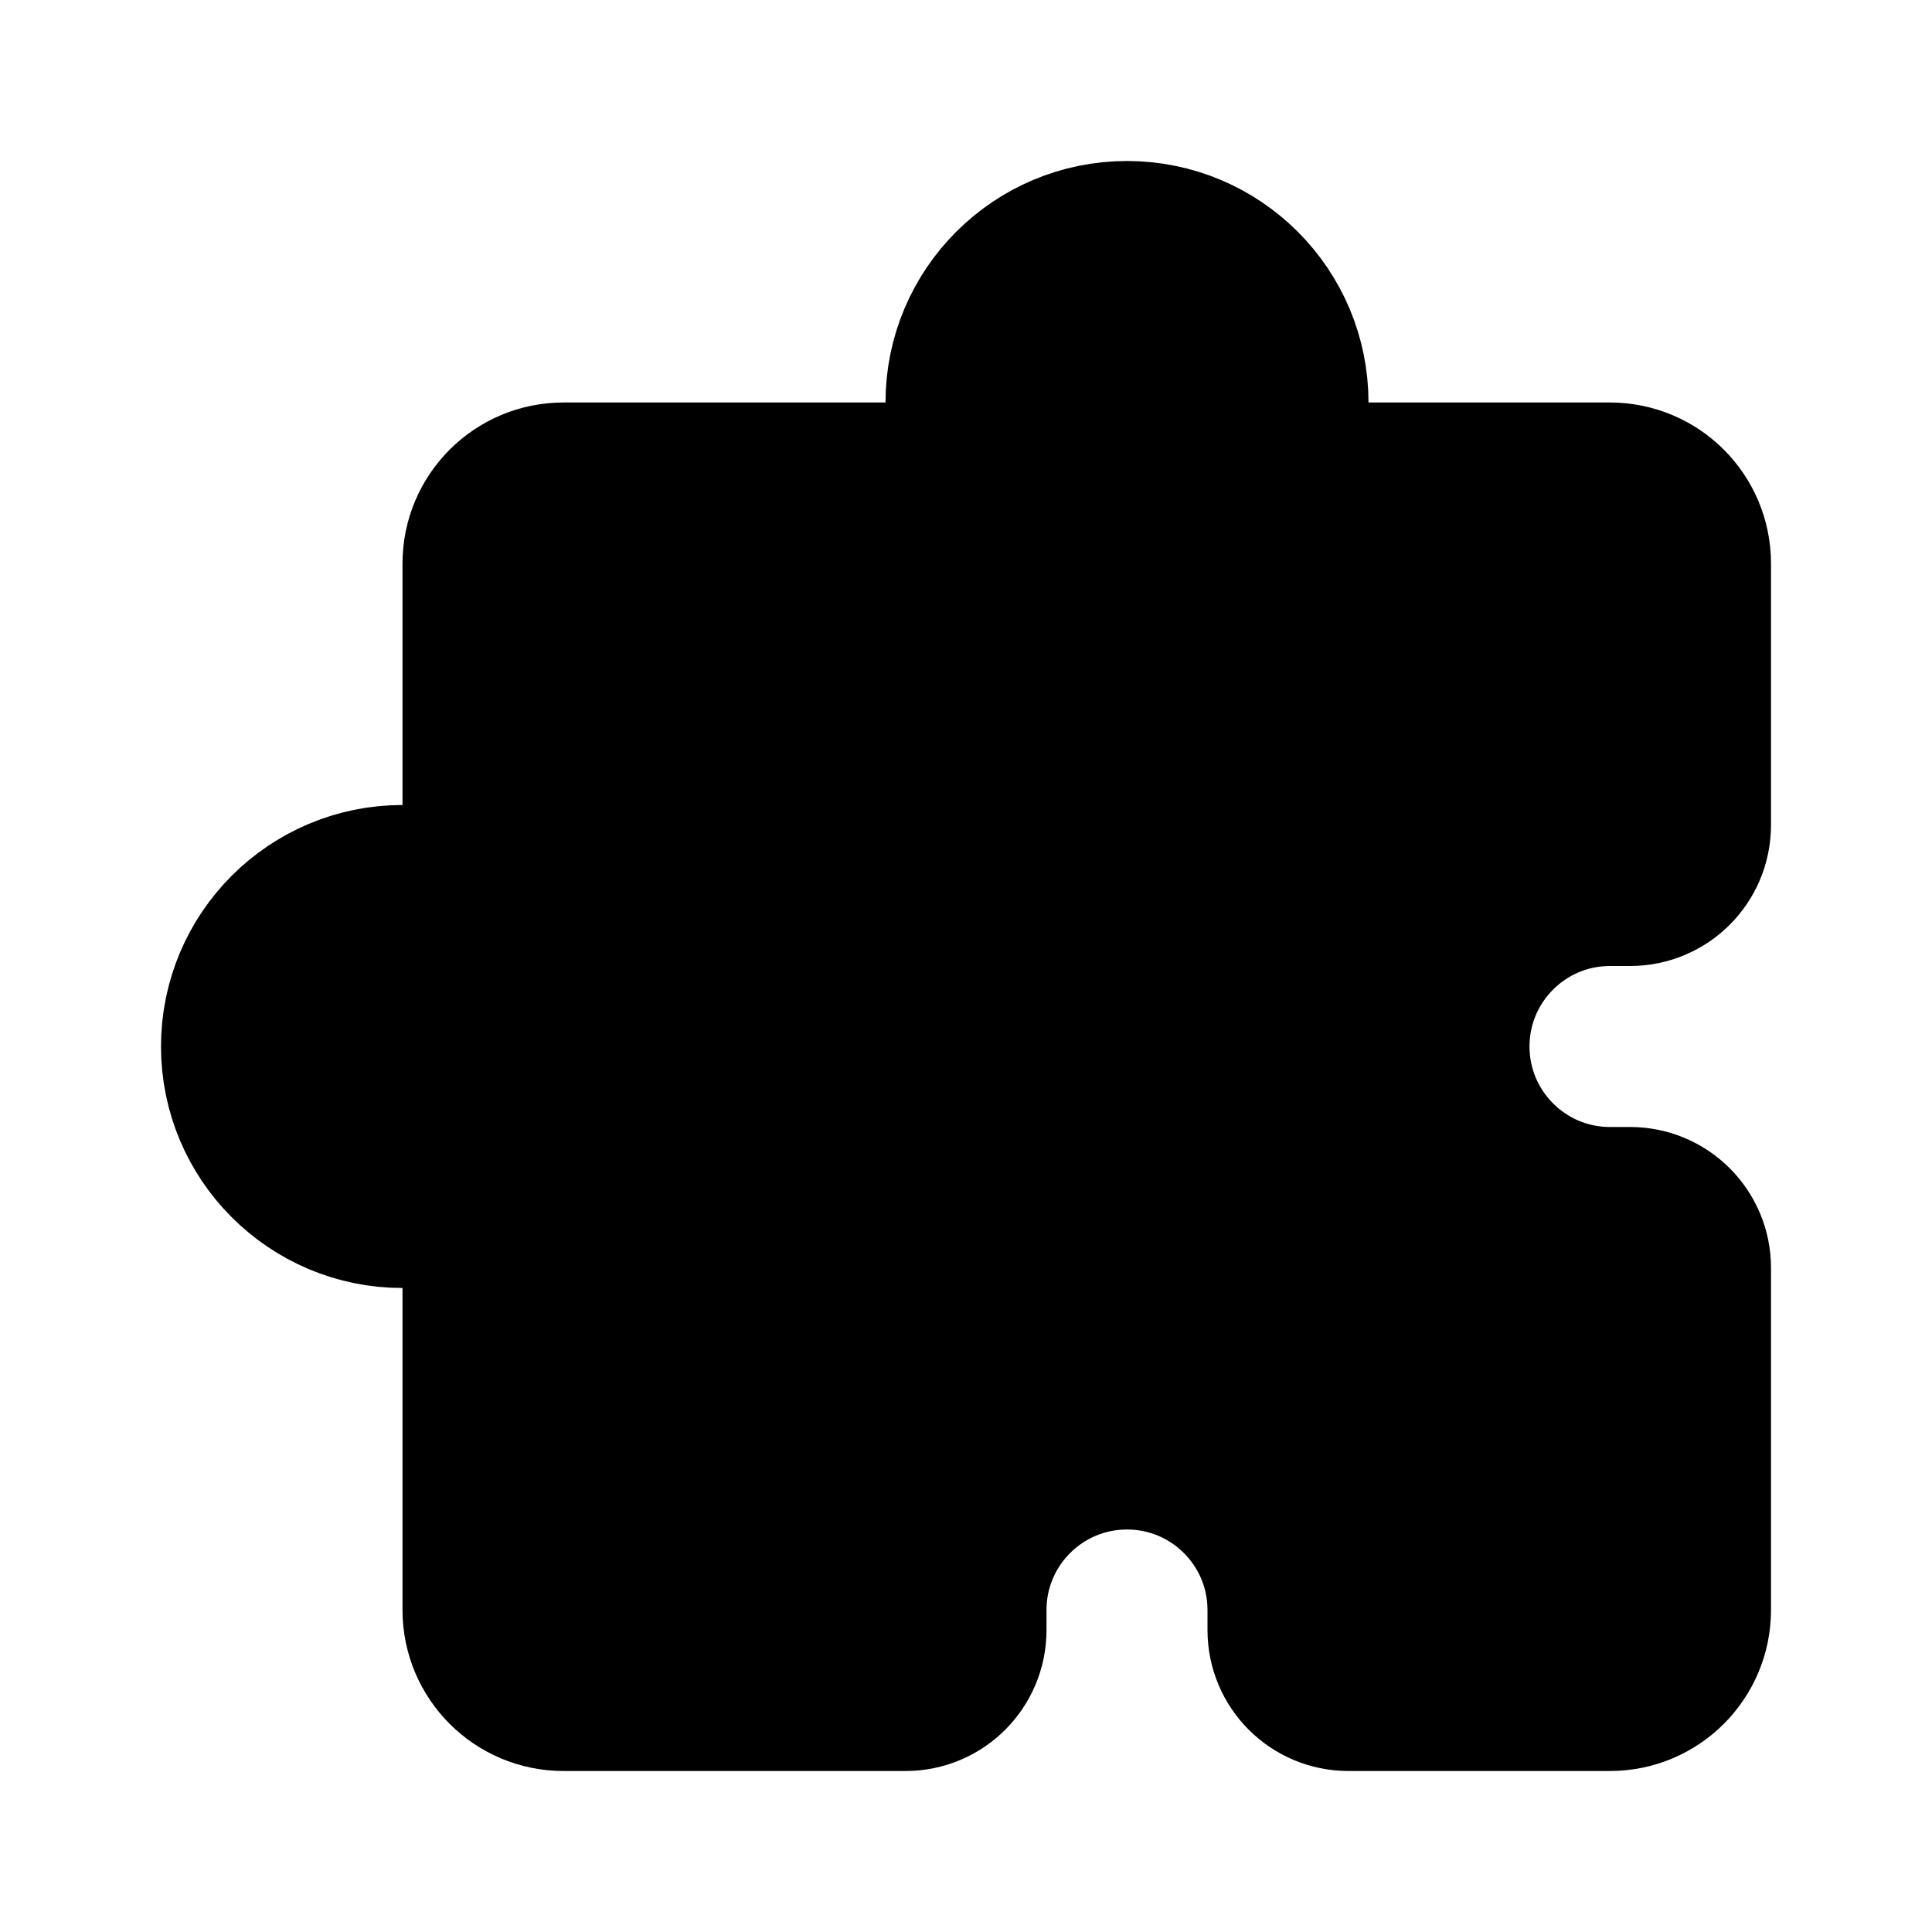
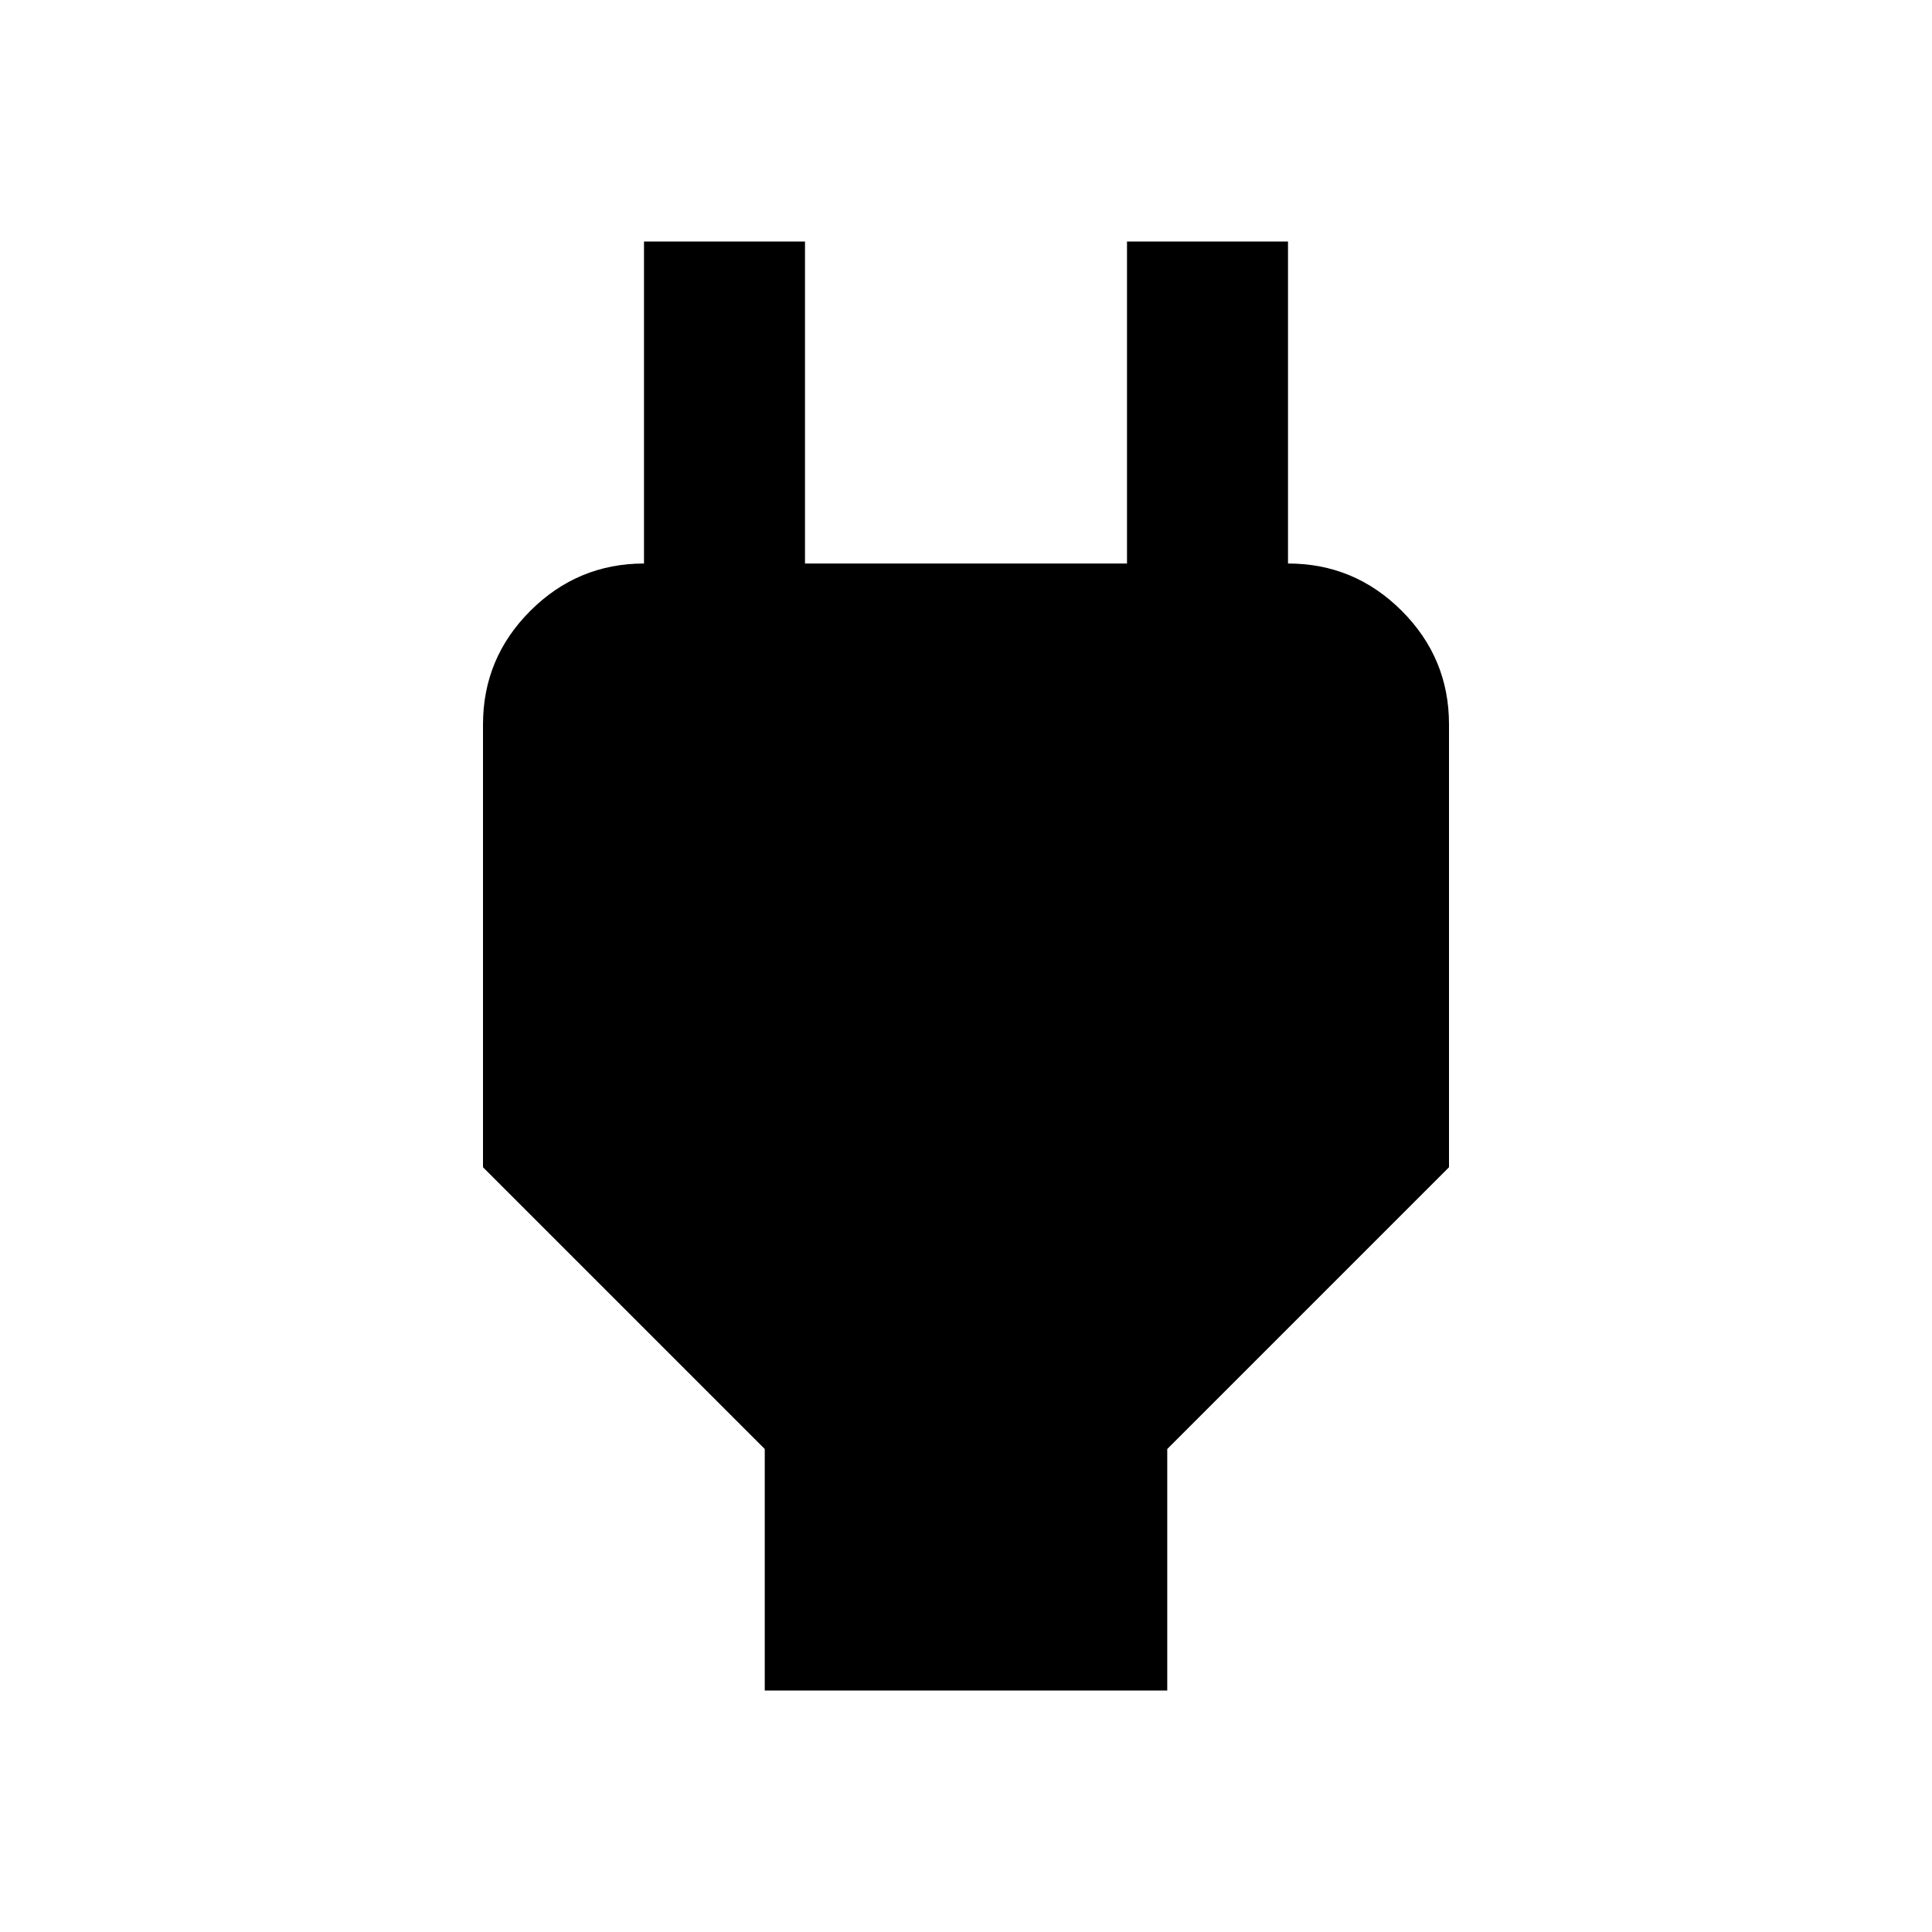
- <svg xmlns="http://www.w3.org/2000/svg" width="24" height="24" viewBox="0 0 24 24" fill="currentColor">
-   <path fill="#000000" stroke="#000000" stroke-linecap="round" stroke-linejoin="round" stroke-width="2" d="M16.75 6H20a1 1 0 0 1 1 1v3.25a.75.75 0 0 1-.75.75H20a2 2 0 1 0 0 4h.25a.75.75 0 0 1 .75.75V20a1 1 0 0 1-1 1h-3.25a.75.75 0 0 1-.75-.75V20a2 2 0 1 0-4 0v.25a.75.75 0 0 1-.75.75H7a1 1 0 0 1-1-1v-4.25a.75.75 0 0 0-.75-.75H5a2 2 0 1 1 0-4h.25a.75.75 0 0 0 .75-.75V7a1 1 0 0 1 1-1h4.25a.75.75 0 0 0 .75-.75V5a2 2 0 1 1 4 0v.25c0 .414.336.75.75.75z" />
+ <svg xmlns="http://www.w3.org/2000/svg" width="24" height="24" viewBox="0 0 24 24">
+   <path fill="currentColor" d="M9.5 21v-3L6 14.5V9q0-.825.588-1.412T8 7h1L8 8V3h2v4h4V3h2v5l-1-1h1q.825 0 1.413.588T18 9v5.5L14.5 18v3z" />
</svg>
